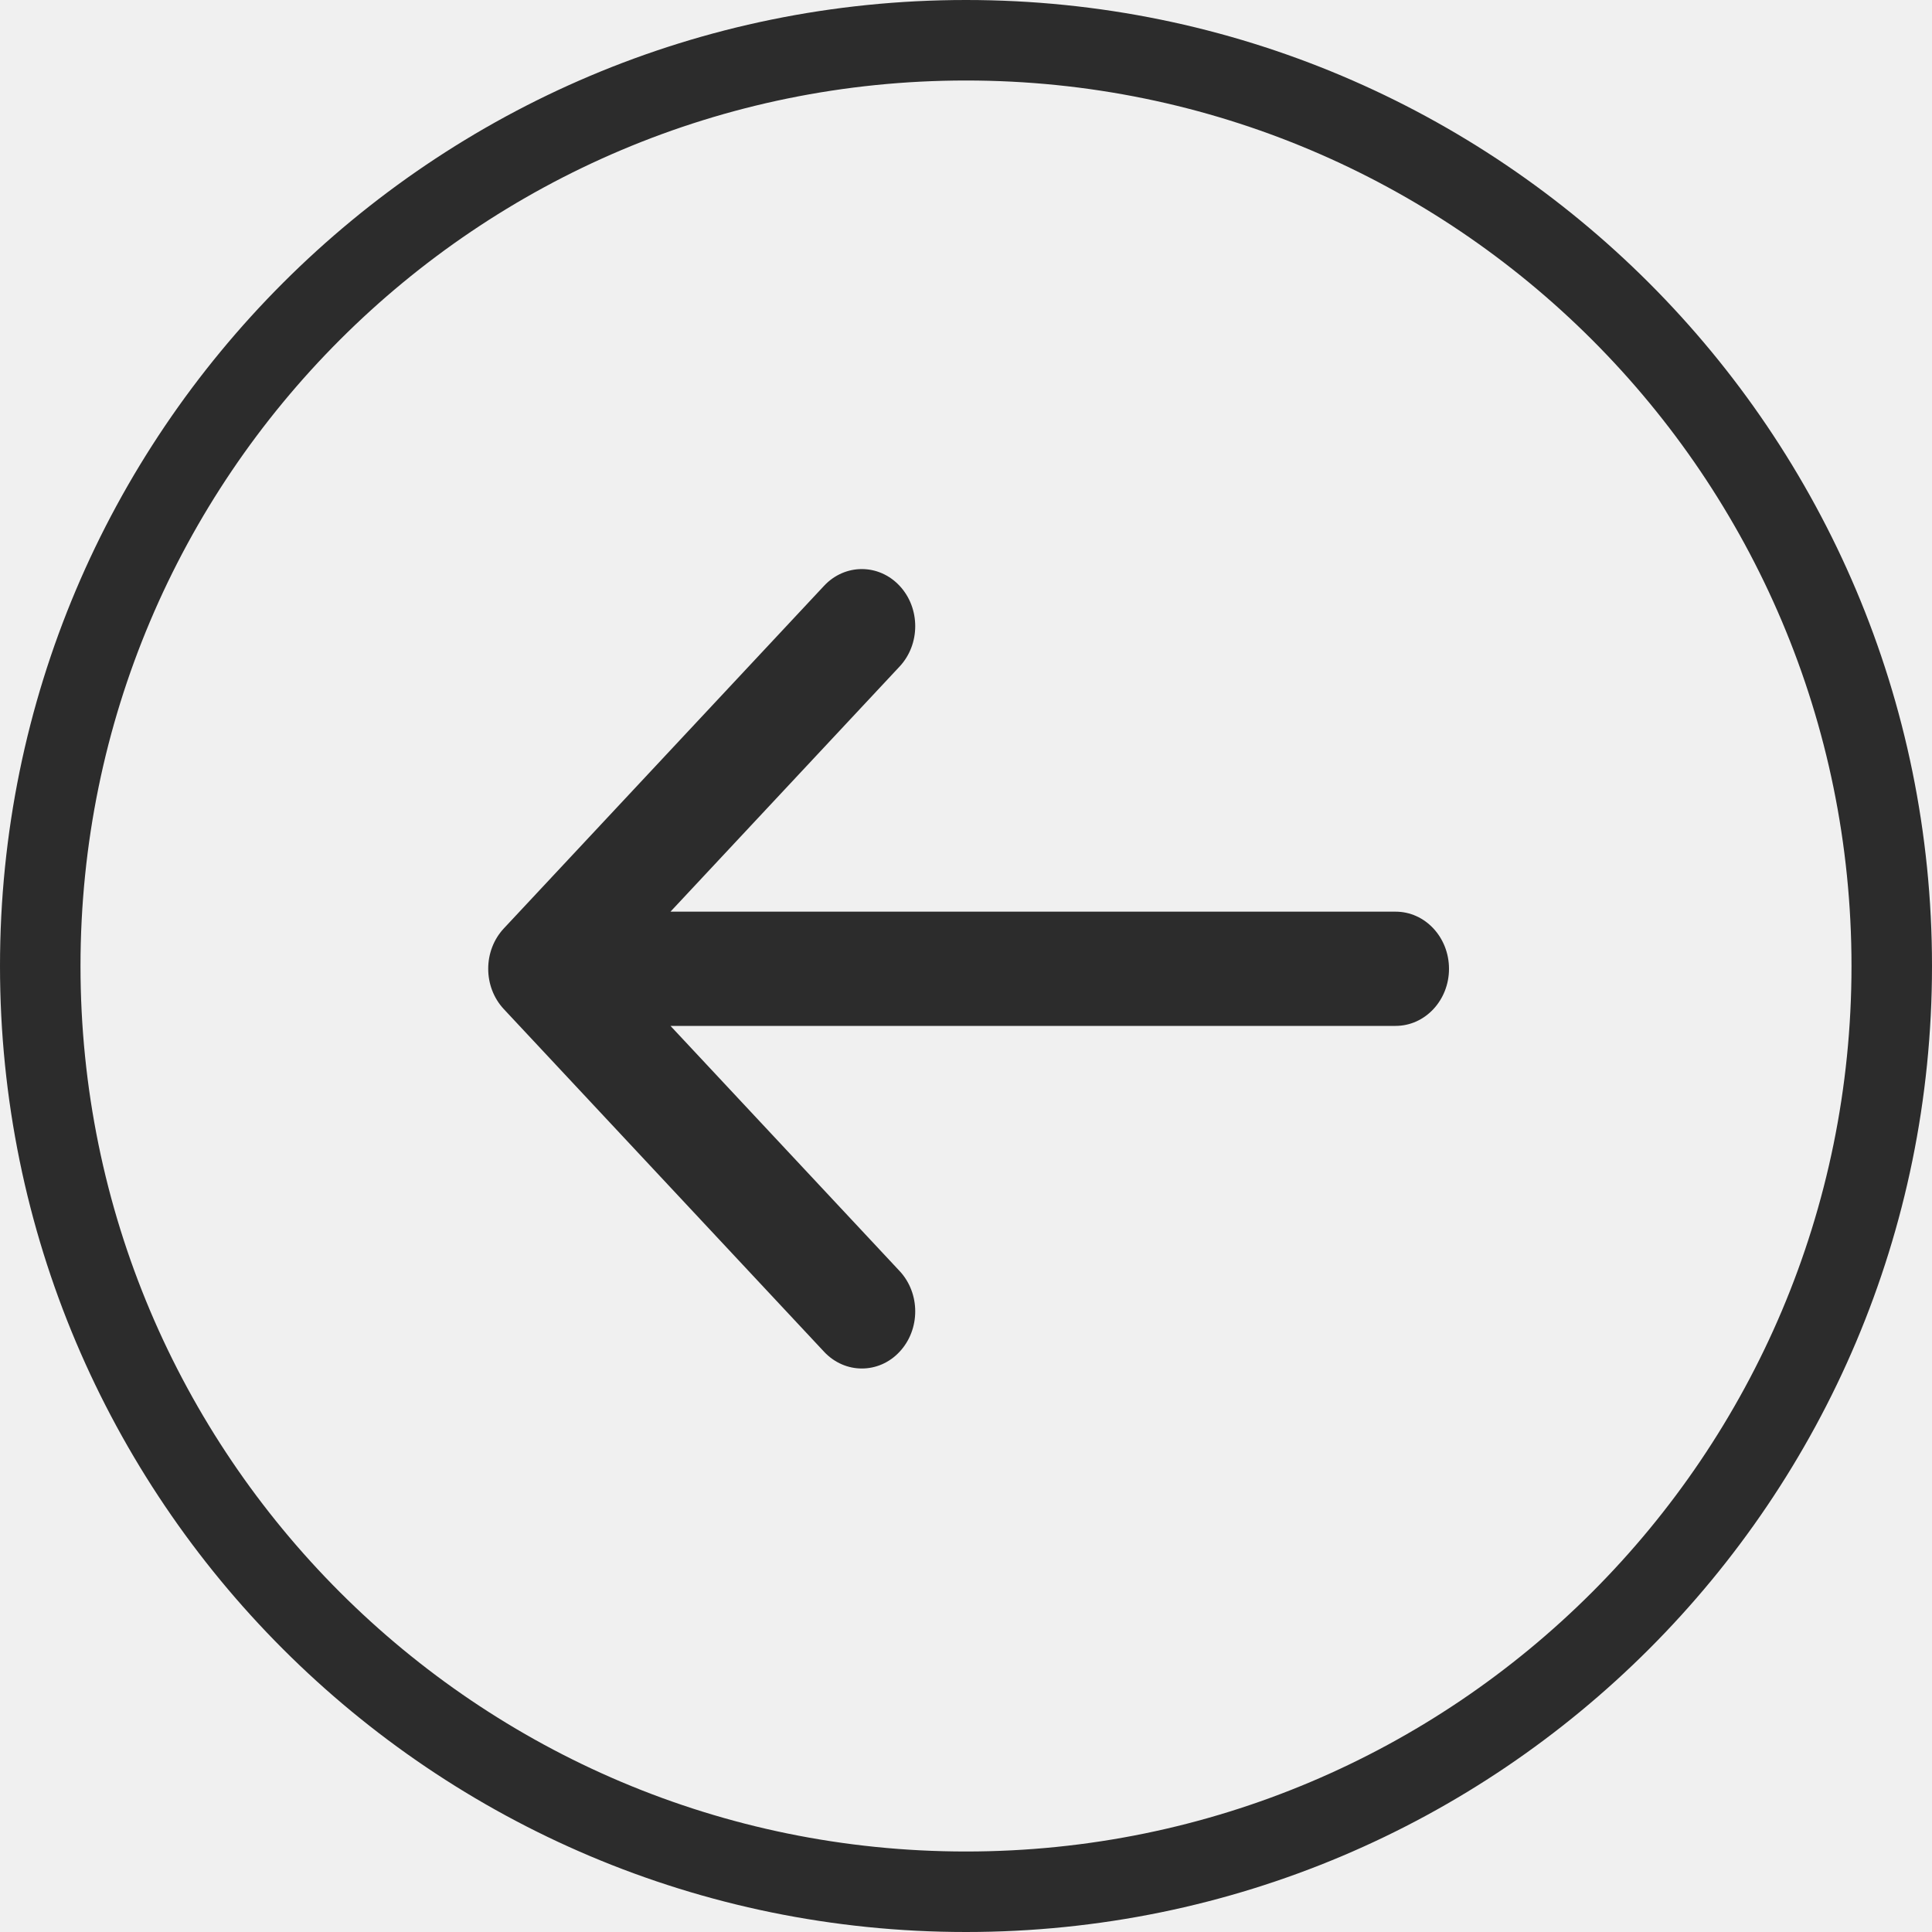
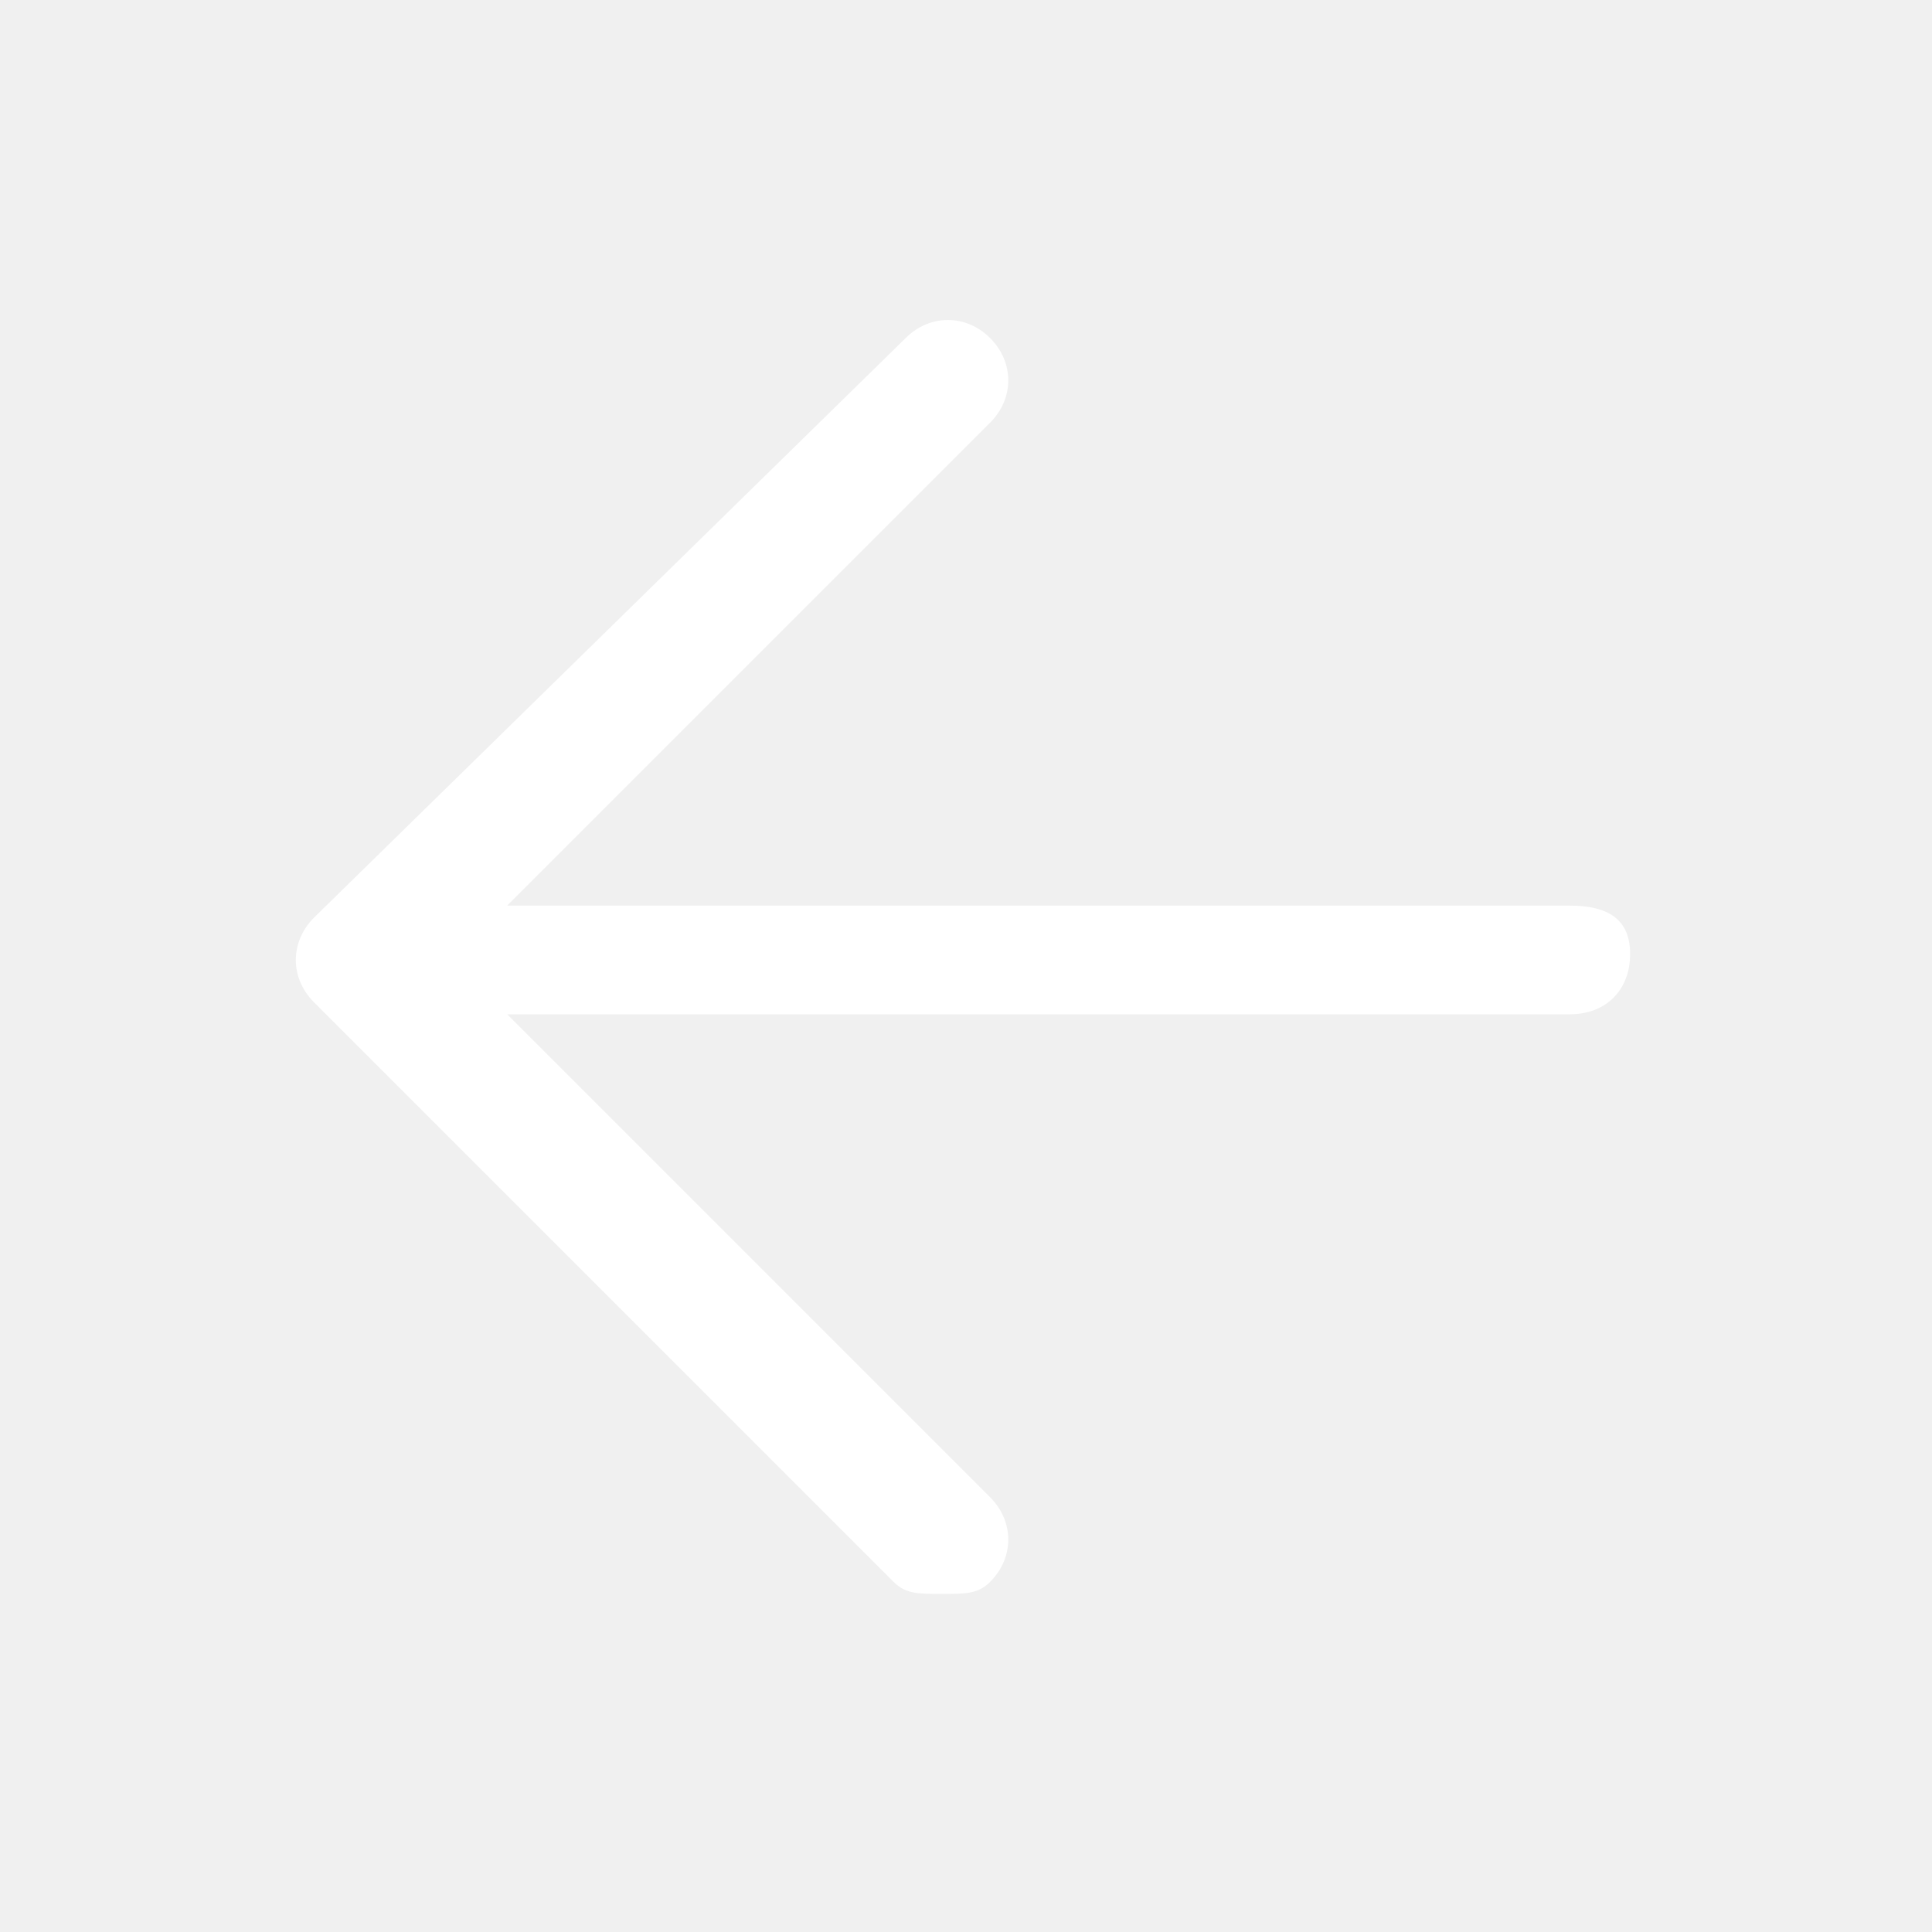
- <svg xmlns="http://www.w3.org/2000/svg" t="1483792137565" class="icon" style="" viewBox="0 0 1024 1024" version="1.1" p-id="4389" width="32" height="32">
+ <svg xmlns="http://www.w3.org/2000/svg" t="1484836607920" class="icon" style="" viewBox="0 0 1024 1024" version="1.1" p-id="1010" width="32" height="32">
  <defs>
    <style type="text/css" />
  </defs>
-   <path d="M512 1024C229.248 1024 0 794.752 0 512 0 229.248 229.248 0 512 0 794.752 0 1024 229.248 1024 512 1024 794.752 794.752 1024 512 1024ZM512 42.667C252.8 42.667 42.667 252.8 42.667 512 42.667 771.2 252.8 981.333 512 981.333 771.2 981.333 981.333 771.2 981.333 512 981.333 252.8 771.2 42.667 512 42.667ZM739.712 543.744 355.371 543.744 476.8 673.664C487.851 685.483 487.851 704.64 476.8 716.459 471.296 722.389 464.043 725.333 456.789 725.333 449.579 725.333 442.325 722.389 436.779 716.459L267.051 534.869C256 523.051 256 503.893 267.051 492.075L436.779 310.485C447.829 298.667 465.749 298.667 476.8 310.485 487.851 322.304 487.851 341.461 476.8 353.28L355.371 483.2 739.712 483.2C755.328 483.2 768 496.768 768 513.493 768 530.176 755.328 543.744 739.712 543.744Z" p-id="4390" fill="#2c2c2c" />
+   <path d="M832 480 268.8 480l256-256c12.8-12.8 12.8-32 0-44.8s-32-12.8-44.8 0L166.4 486.4c-12.8 12.8-12.8 32 0 44.8l307.2 307.2c6.4 6.4 12.8 6.4 25.6 6.4s19.2 0 25.6-6.4c12.8-12.8 12.8-32 0-44.8l-256-256L832 537.6c19.2 0 32-12.8 32-32S851.2 480 832 480z" p-id="1011" fill="#ffffff" />
</svg>
